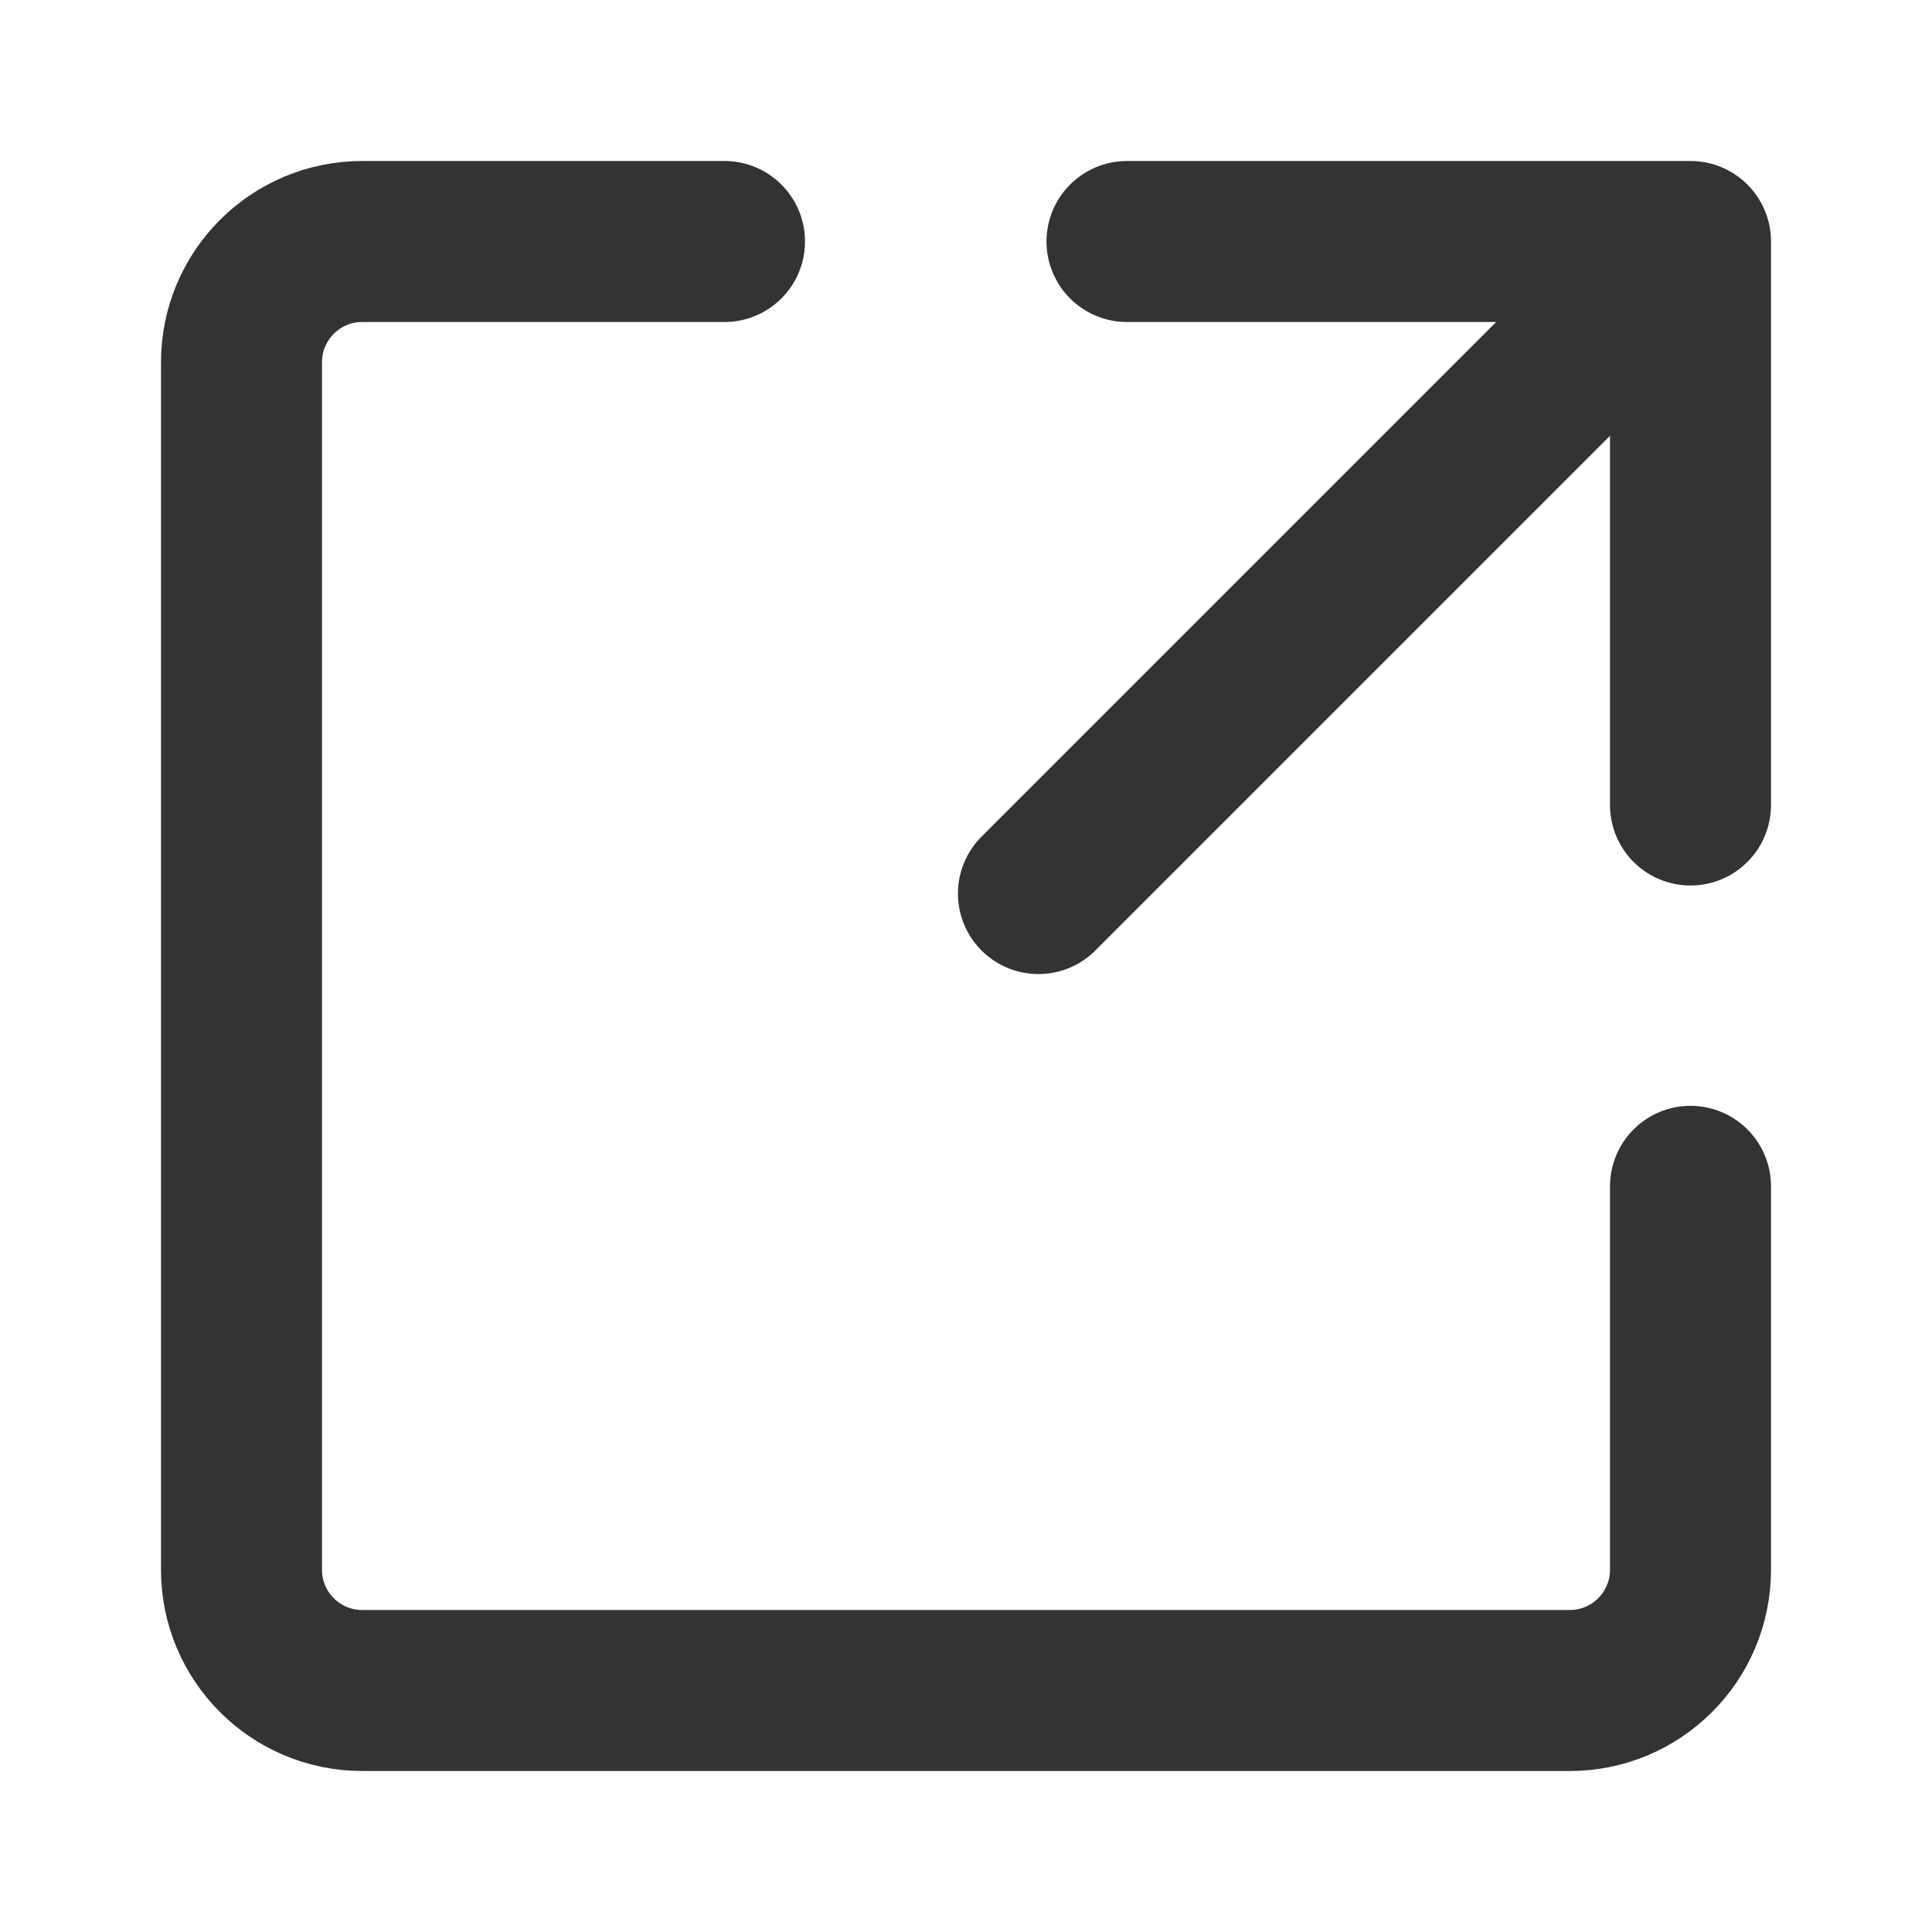
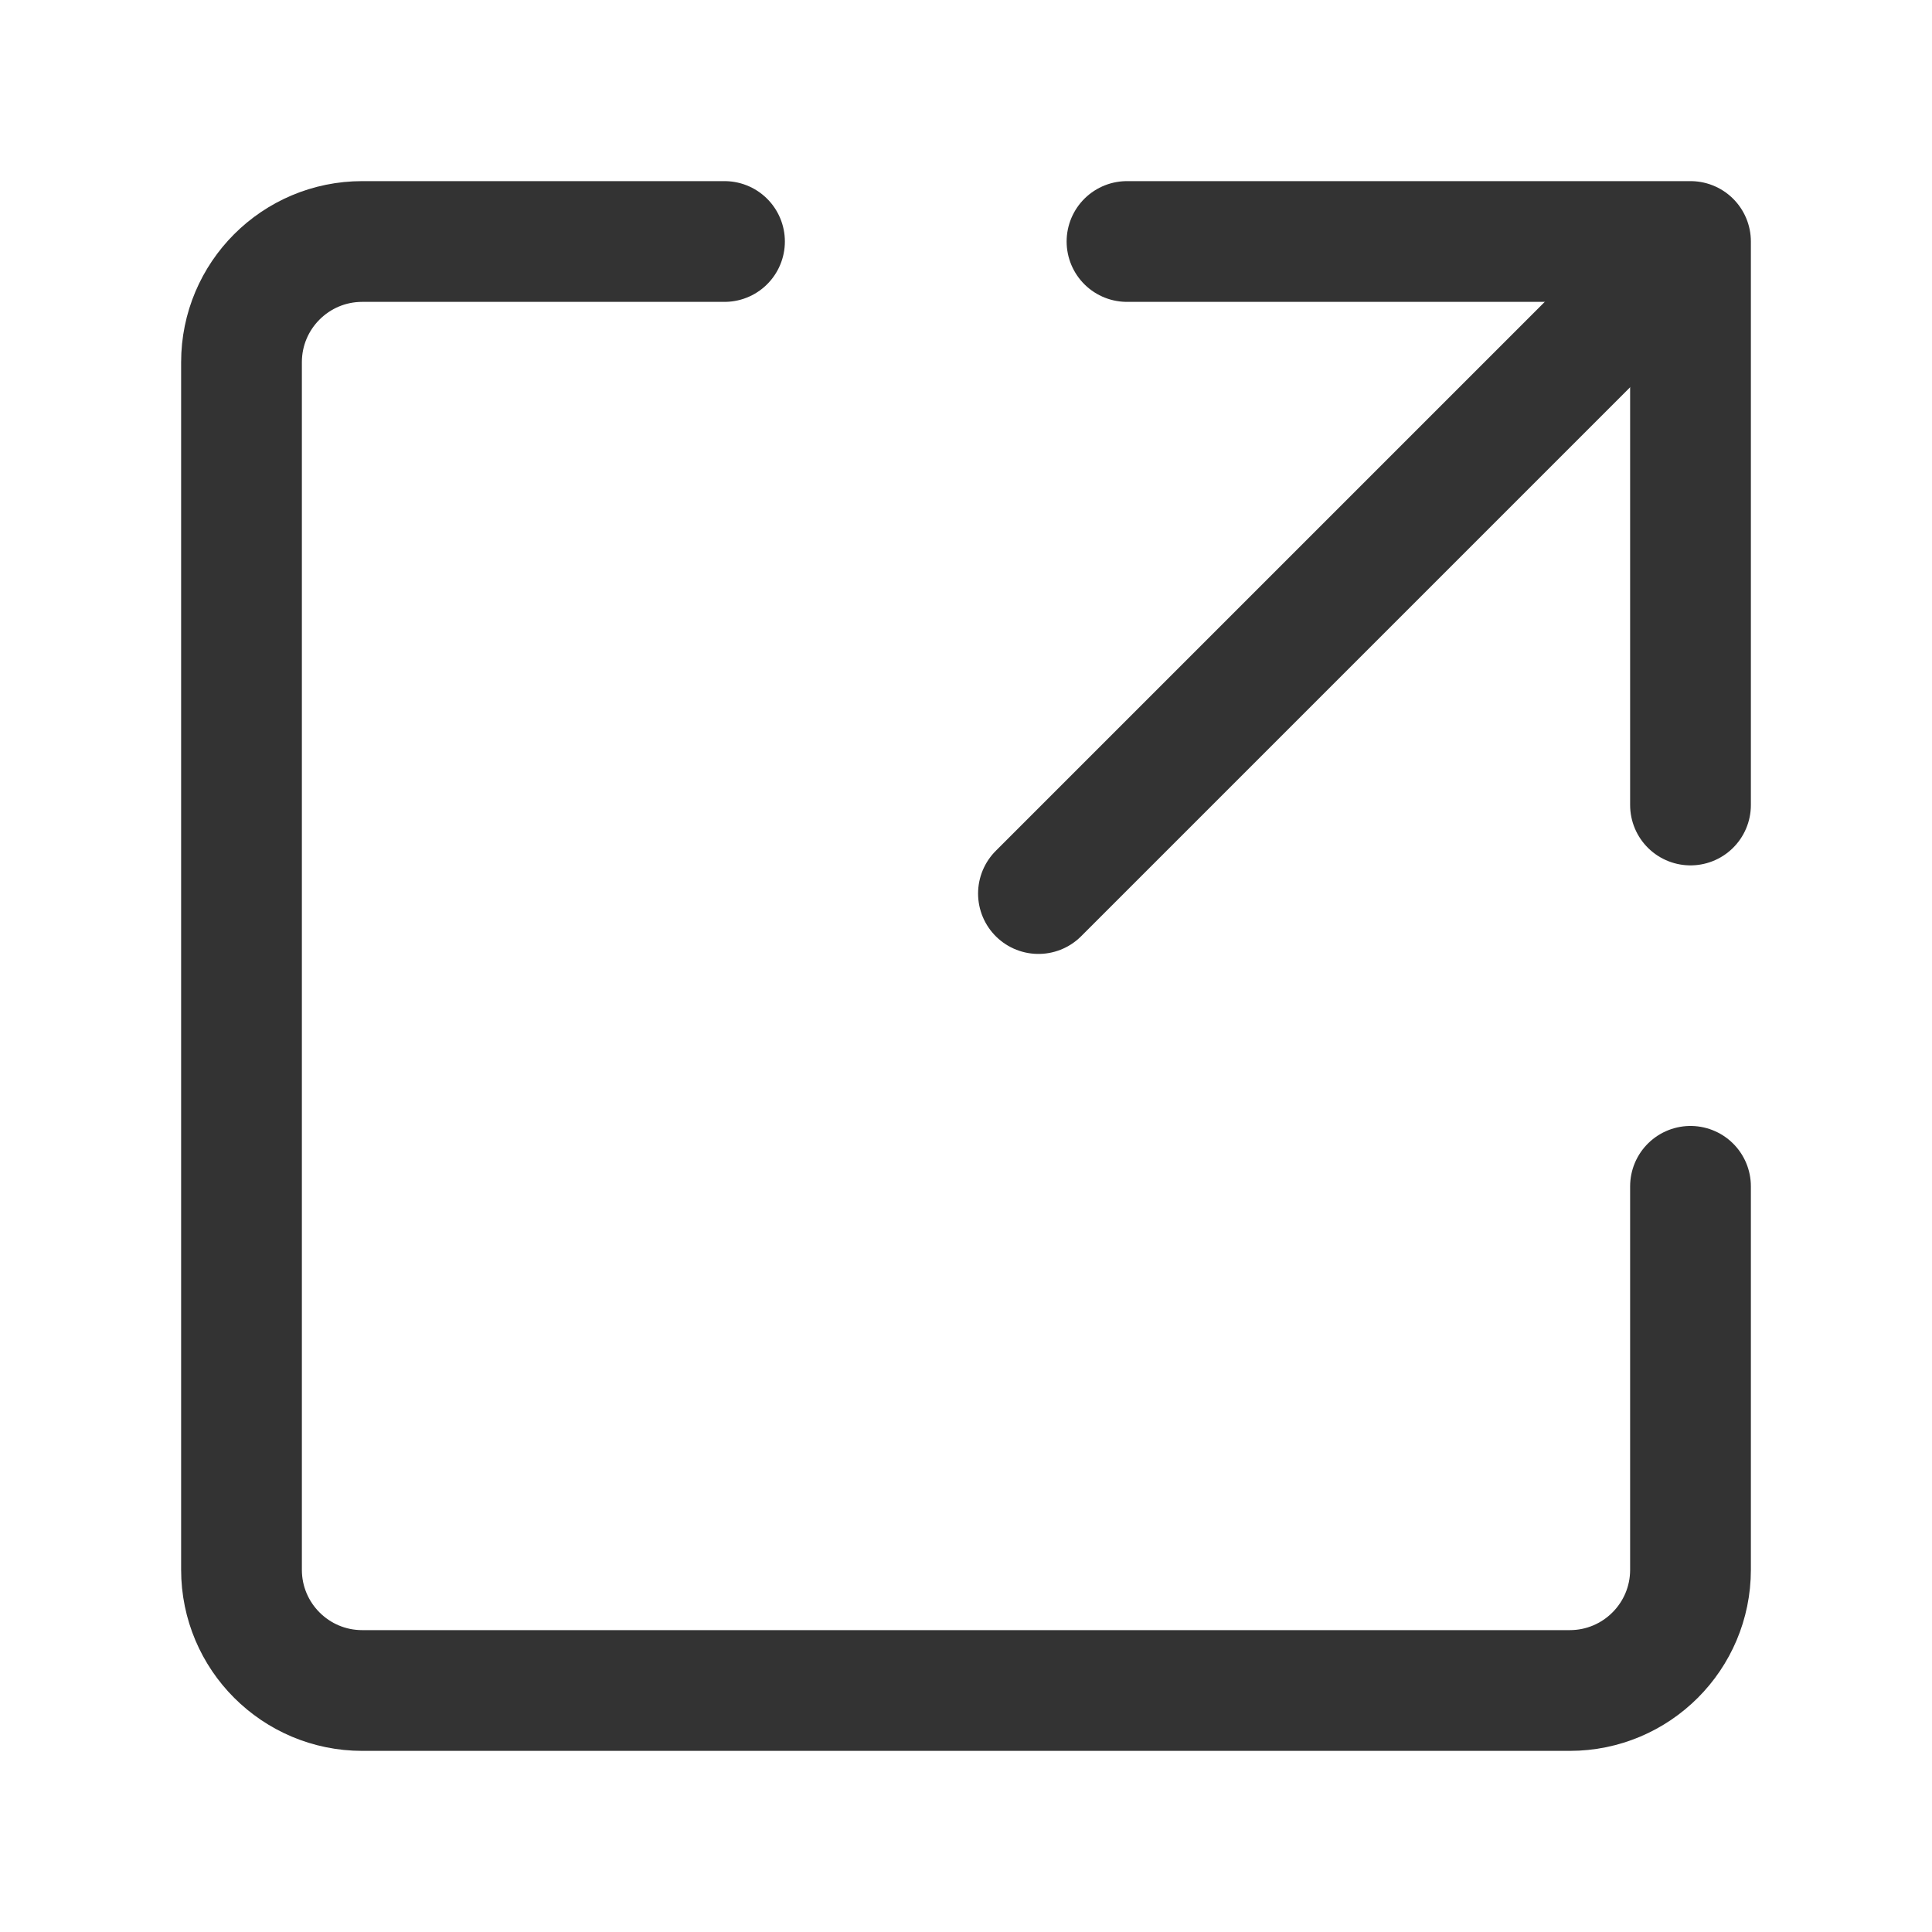
<svg xmlns="http://www.w3.org/2000/svg" width="24" height="24" viewBox="0 0 48 48" fill="none">
-   <path d="M28 6H42V20" stroke="#333" stroke-width="4" stroke-linecap="round" stroke-linejoin="round" />
-   <path d="M42 29.474V39C42 40.657 40.657 42 39 42H9C7.343 42 6 40.657 6 39V9C6 7.343 7.343 6 9 6L18 6" stroke="#333" stroke-width="4" stroke-linecap="round" stroke-linejoin="round" />
-   <path d="M25.8 22.2L41.1 6.9" stroke="#333" stroke-width="4" stroke-linecap="round" stroke-linejoin="round" />
+   <path d="M28 6H42V20" stroke="#333" stroke-width="3" stroke-linecap="round" stroke-linejoin="round" />
+   <path d="M42 29.474V39C42 40.657 40.657 42 39 42H9C7.343 42 6 40.657 6 39V9C6 7.343 7.343 6 9 6L18 6" stroke="#333" stroke-width="3" stroke-linecap="round" stroke-linejoin="round" />
+   <path d="M25.8 22.2L41.1 6.9" stroke="#333" stroke-width="3" stroke-linecap="round" stroke-linejoin="round" />
</svg>
